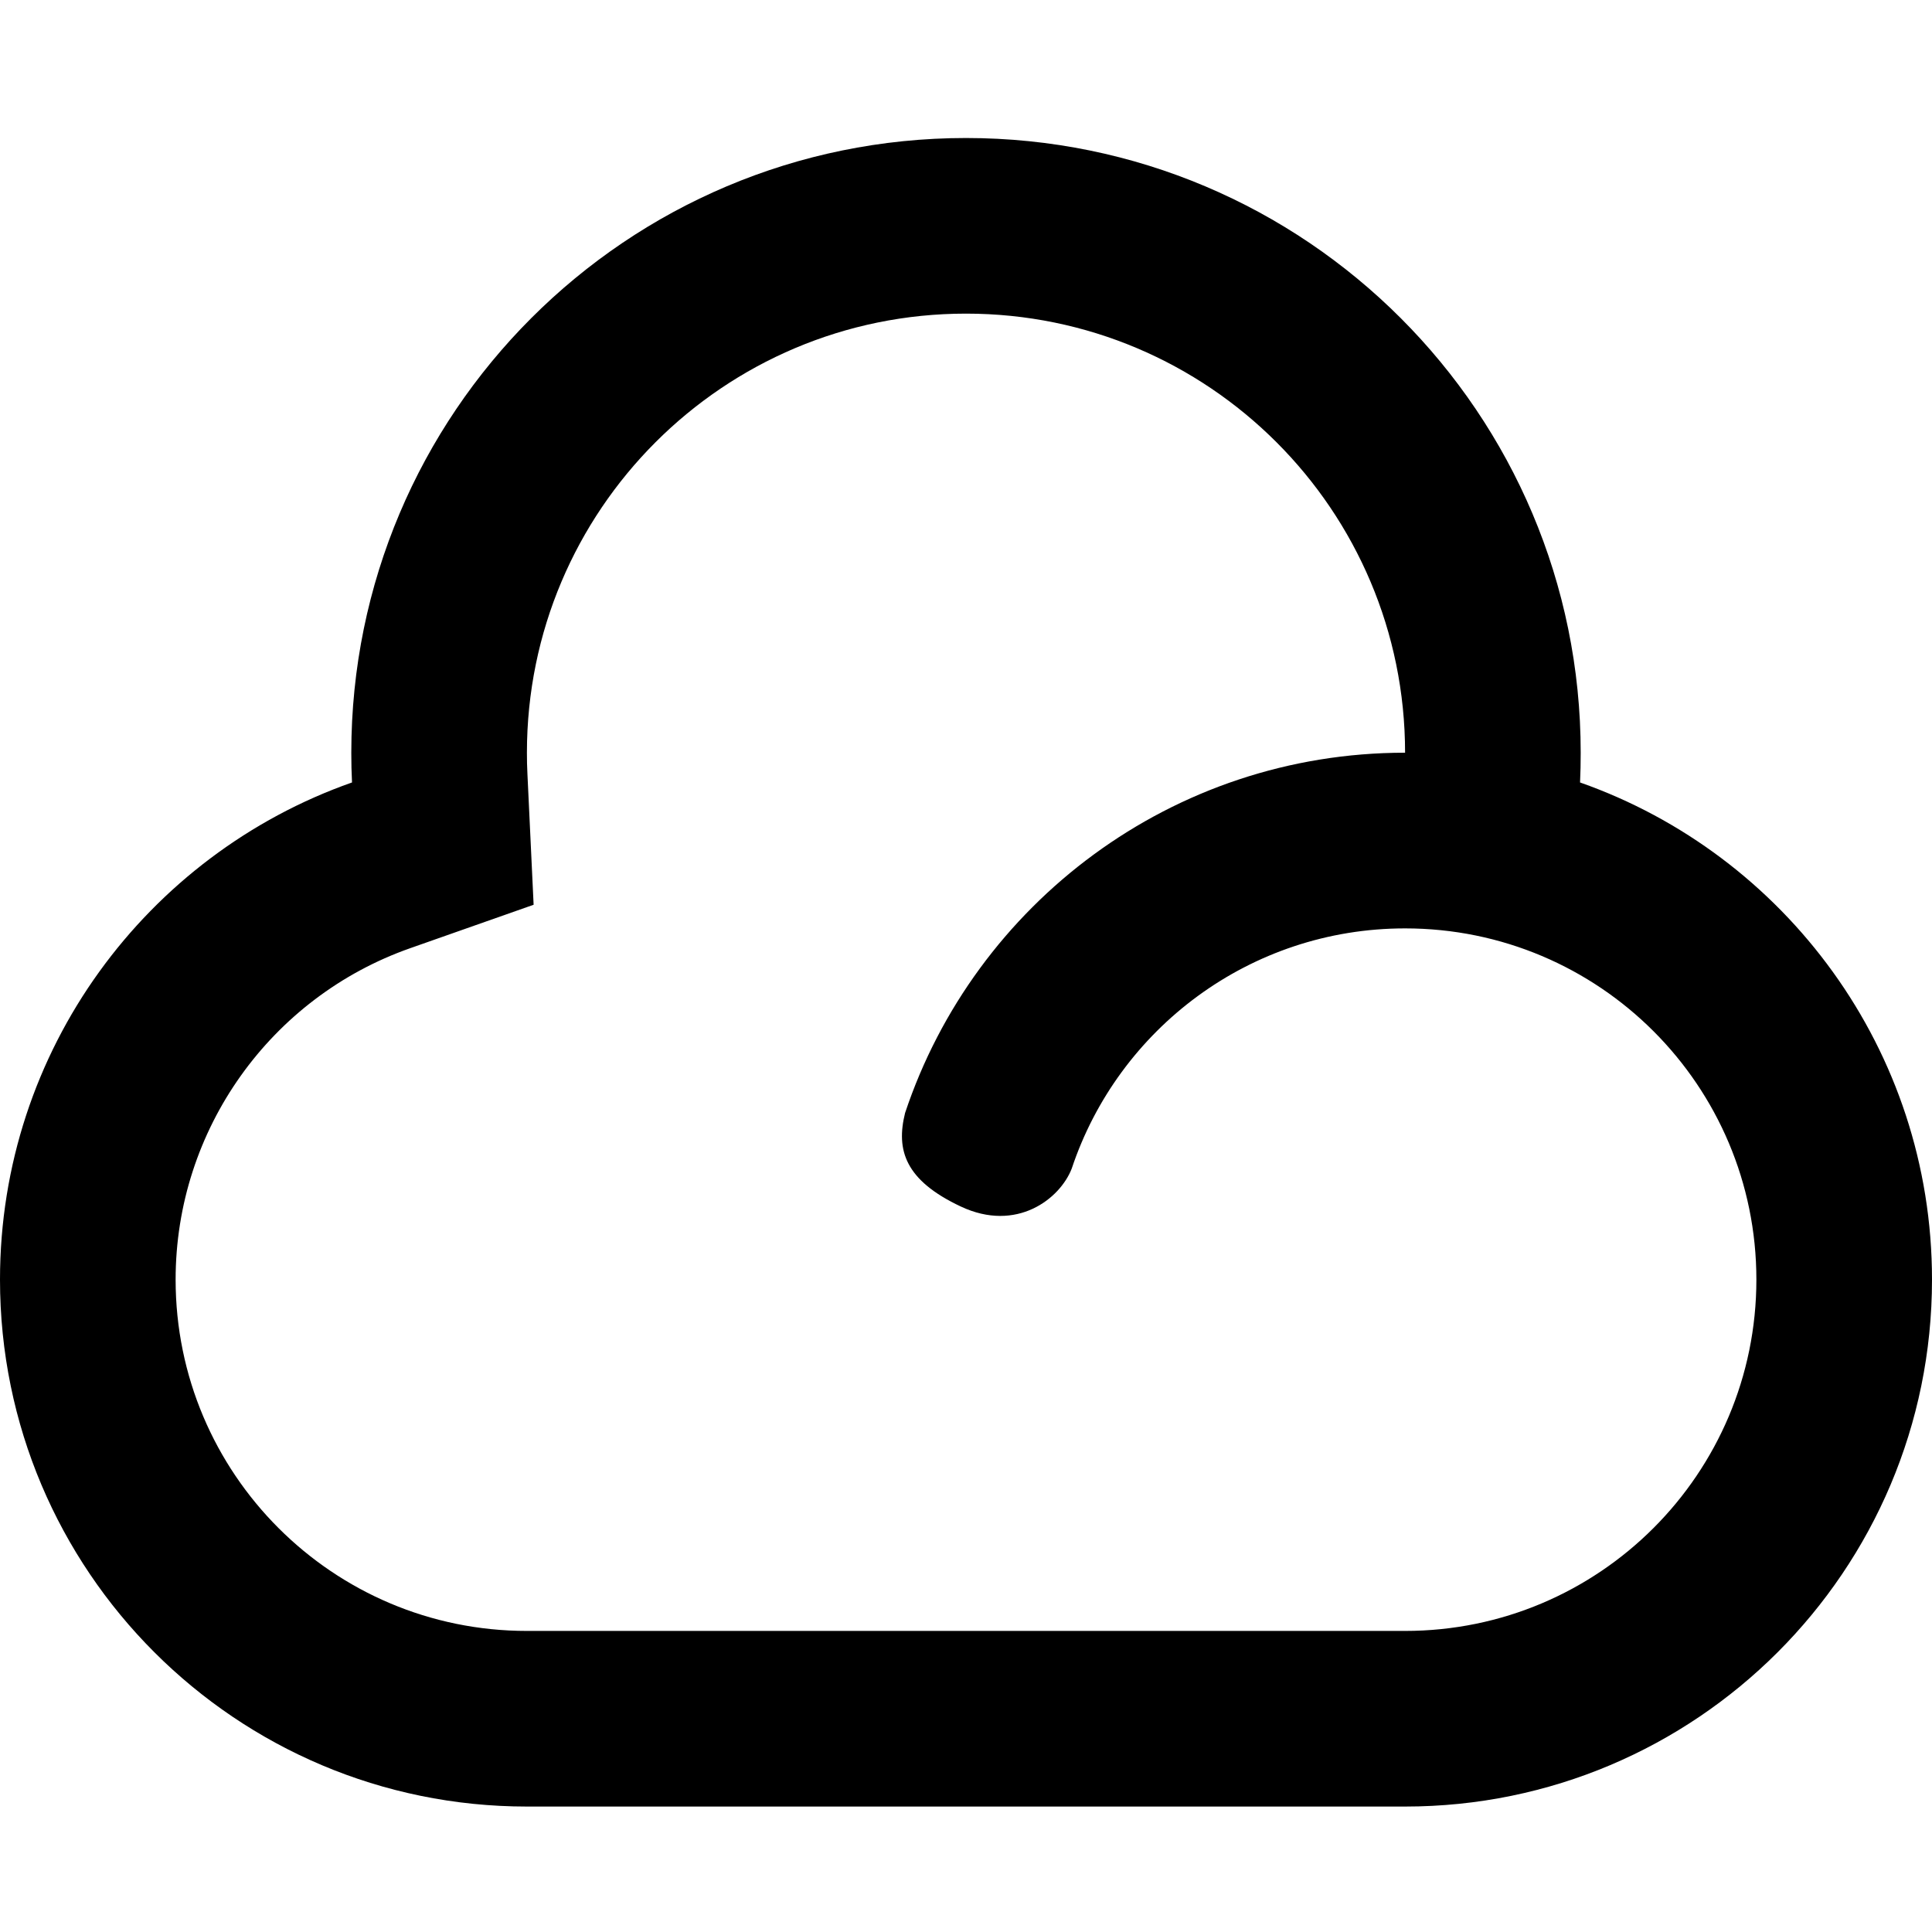
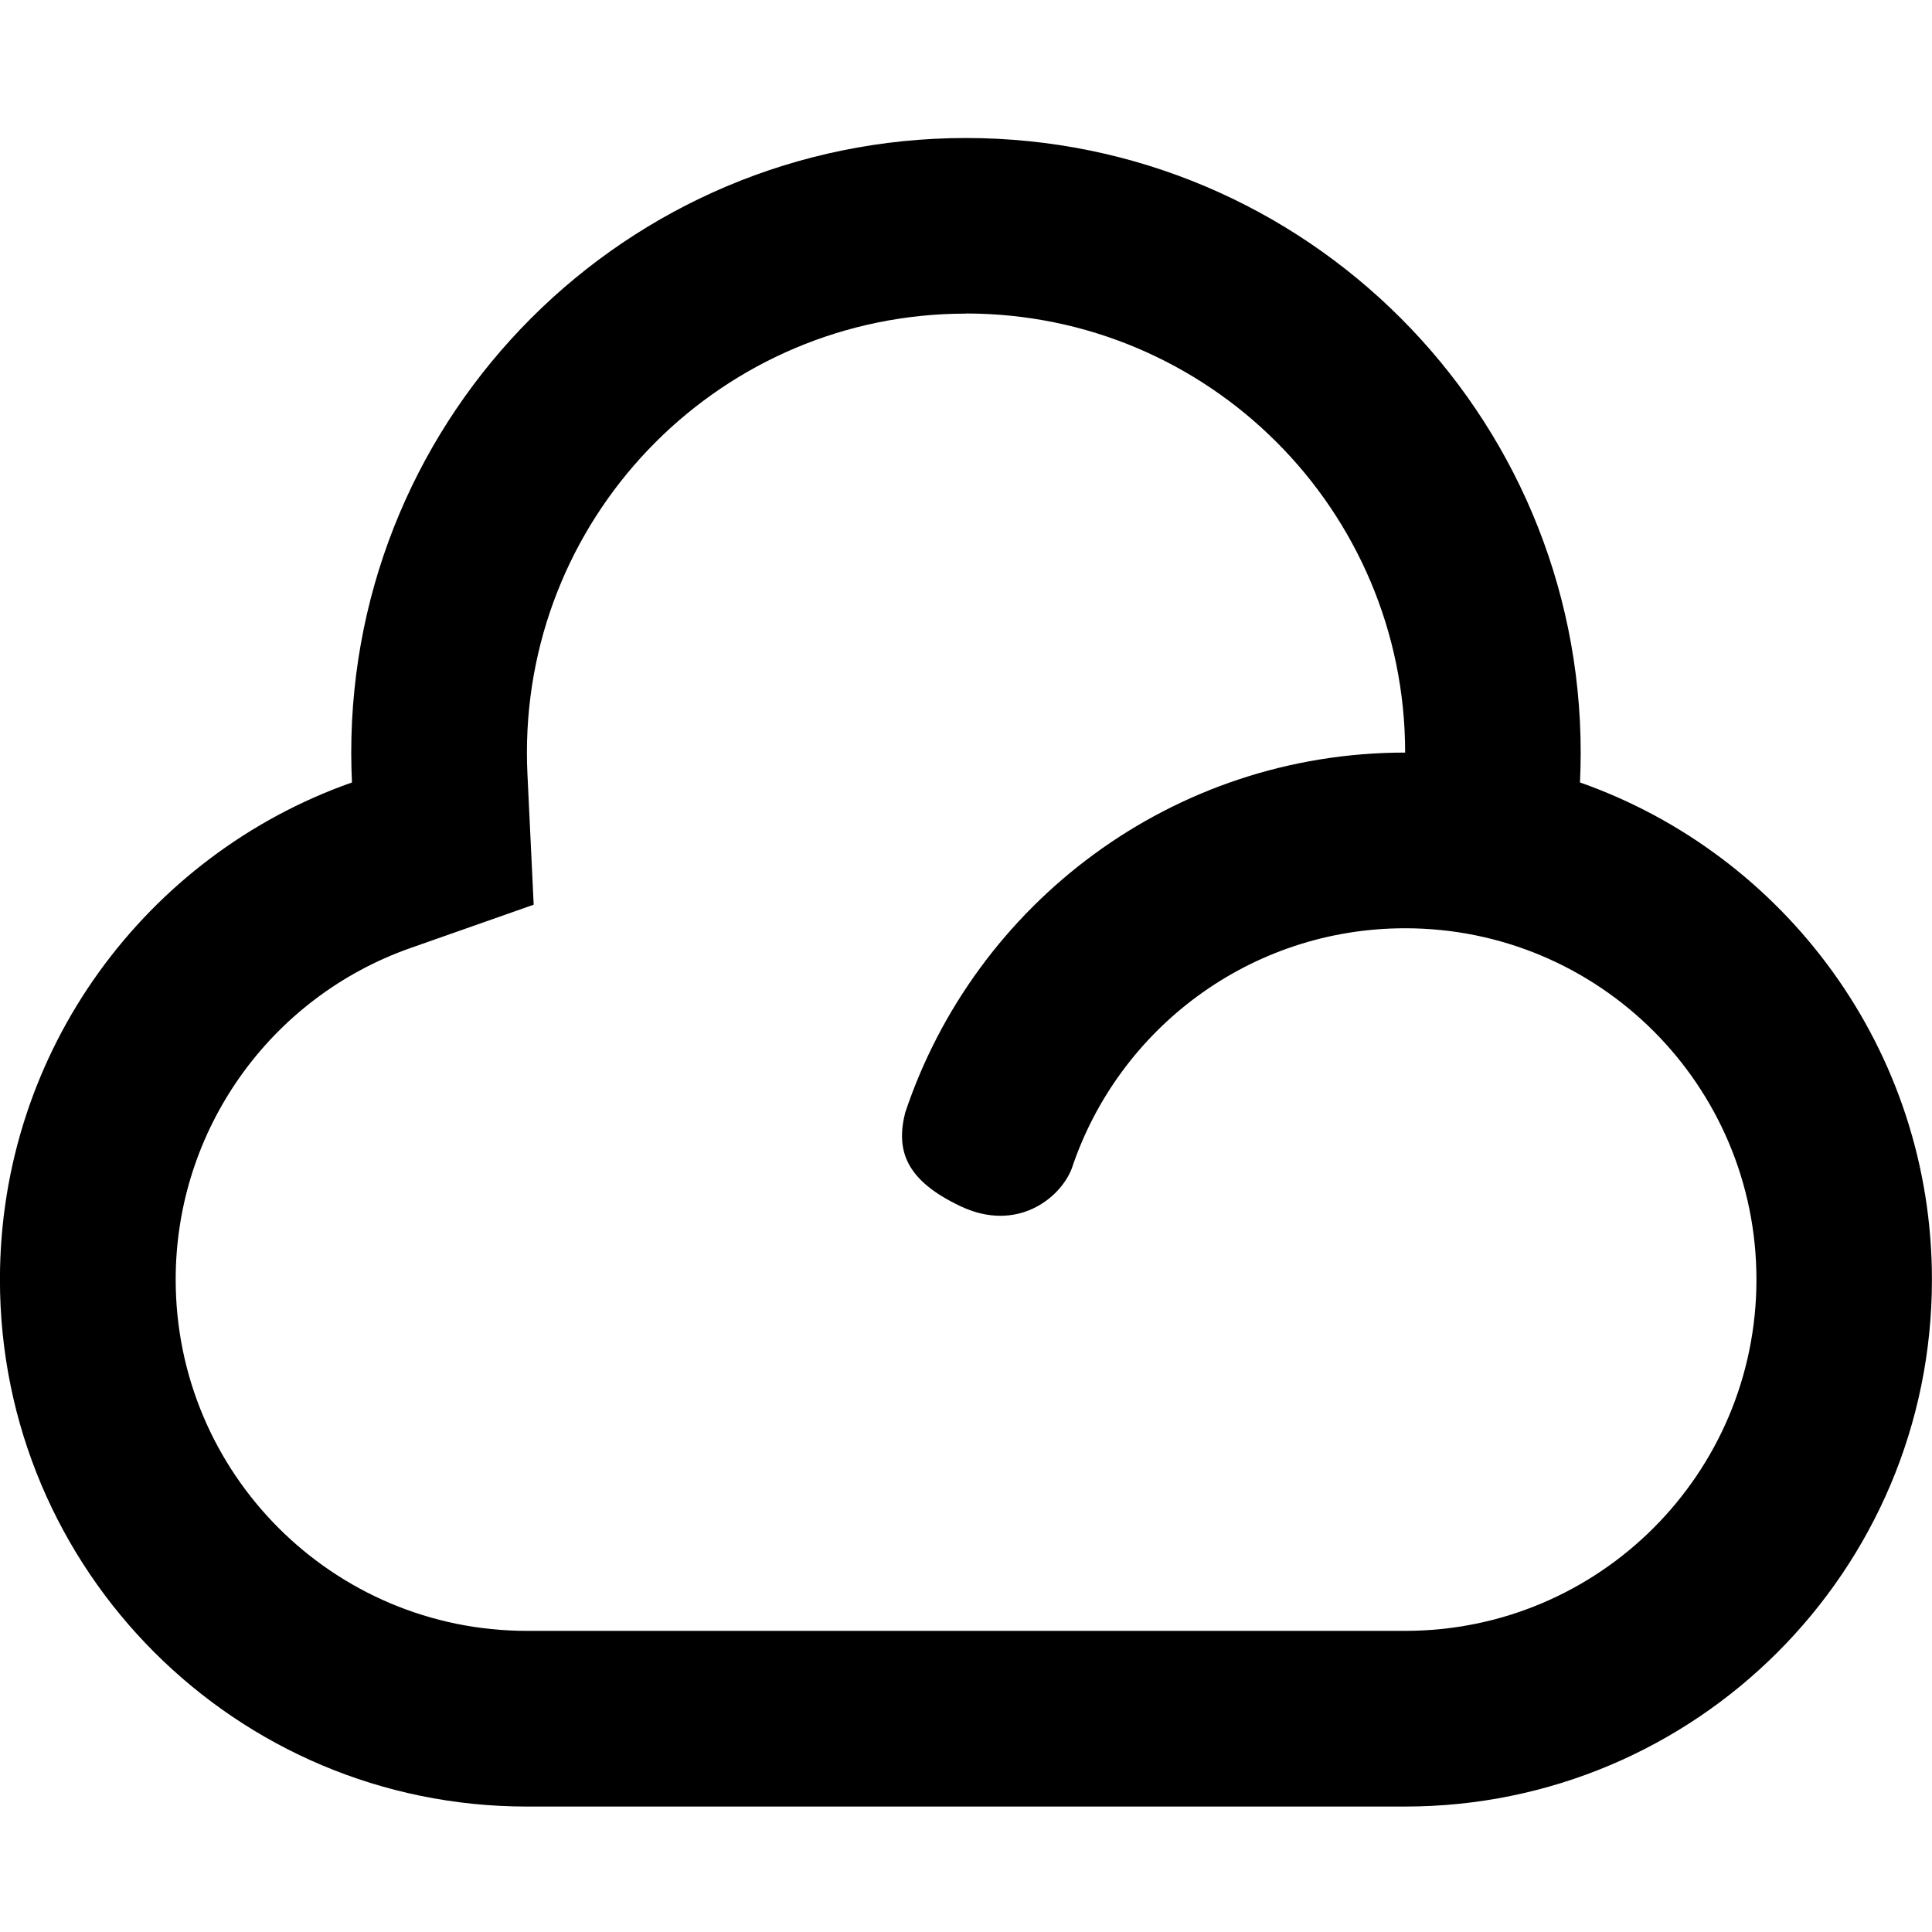
- <svg xmlns="http://www.w3.org/2000/svg" width="30px" height="30px" viewBox="0 0 30 30" version="1.1">
-   <g id="页面-1" stroke="none" stroke-width="1" fill="none" fill-rule="evenodd">
-     <g id="h5所需要icon" transform="translate(-233, -93)">
-       <g id="编组" transform="translate(233, 93)">
-         <rect id="矩形" x="0" y="0" width="30" height="30" />
-         <path d="M15,2.143 C20.272,2.143 24.545,6.417 24.545,11.688 C24.545,11.843 24.542,11.997 24.535,12.15 C27.718,13.27 30,16.304 30,19.87 C30,24.389 26.337,28.052 21.818,28.052 L8.182,28.052 C3.663,28.052 0,24.389 0,19.87 C0,16.304 2.282,13.27 5.466,12.15 C5.458,11.997 5.455,11.843 5.455,11.688 C5.455,6.417 9.728,2.143 15,2.143 Z M15,4.87 C11.234,4.87 8.182,7.923 8.182,11.688 C8.182,11.799 8.184,11.91 8.19,12.02 L8.286,14.049 L6.371,14.723 C4.206,15.484 2.727,17.537 2.727,19.87 C2.727,22.883 5.169,25.325 8.182,25.325 L21.818,25.325 C24.831,25.325 27.273,22.883 27.273,19.87 C27.273,16.856 24.832,14.416 21.818,14.416 C19.409,14.416 17.364,15.978 16.642,18.145 C16.46,18.616 15.786,19.142 14.92,18.735 C14.054,18.328 13.91,17.859 14.054,17.282 C15.137,14.032 18.205,11.688 21.818,11.688 C21.818,7.923 18.766,4.87 15,4.87 Z" id="形状" fill="#000000" fill-rule="nonzero" />
-       </g>
-     </g>
+ <svg xmlns="http://www.w3.org/2000/svg" height="30" viewBox="0 0 30 30" width="30">
+   <g fill="none" fill-rule="evenodd">
+     <path d="m0 0h30v30h-30z" />
+     <path d="m15 2.143c5.272 0 9.545 4.274 9.545 9.545 0 .155-.004.309-.011.462 3.183 1.12 5.465 4.154 5.465 7.72 0 4.519-3.663 8.182-8.182 8.182h-13.636c-4.519 0-8.182-3.663-8.182-8.182 0-3.566 2.282-6.6 5.466-7.72-.007-.153-.011-.307-.011-.462 0-5.272 4.274-9.545 9.545-9.545zm0 2.727c-3.766 0-6.818 3.053-6.818 6.818 0 .111.003.222.008.332l.097 2.028-1.916.674c-2.165.762-3.643 2.814-3.643 5.147 0 3.012 2.442 5.455 5.455 5.455h13.636c3.012 0 5.455-2.442 5.455-5.455 0-3.014-2.441-5.455-5.455-5.455-2.41 0-4.454 1.562-5.176 3.729-.182.471-.856.997-1.722.59-.866-.407-1.01-.876-.866-1.453 1.083-3.25 4.15-5.594 7.764-5.594 0-3.766-3.053-6.818-6.818-6.818z" fill="#000" fill-rule="nonzero" />
  </g>
</svg>
